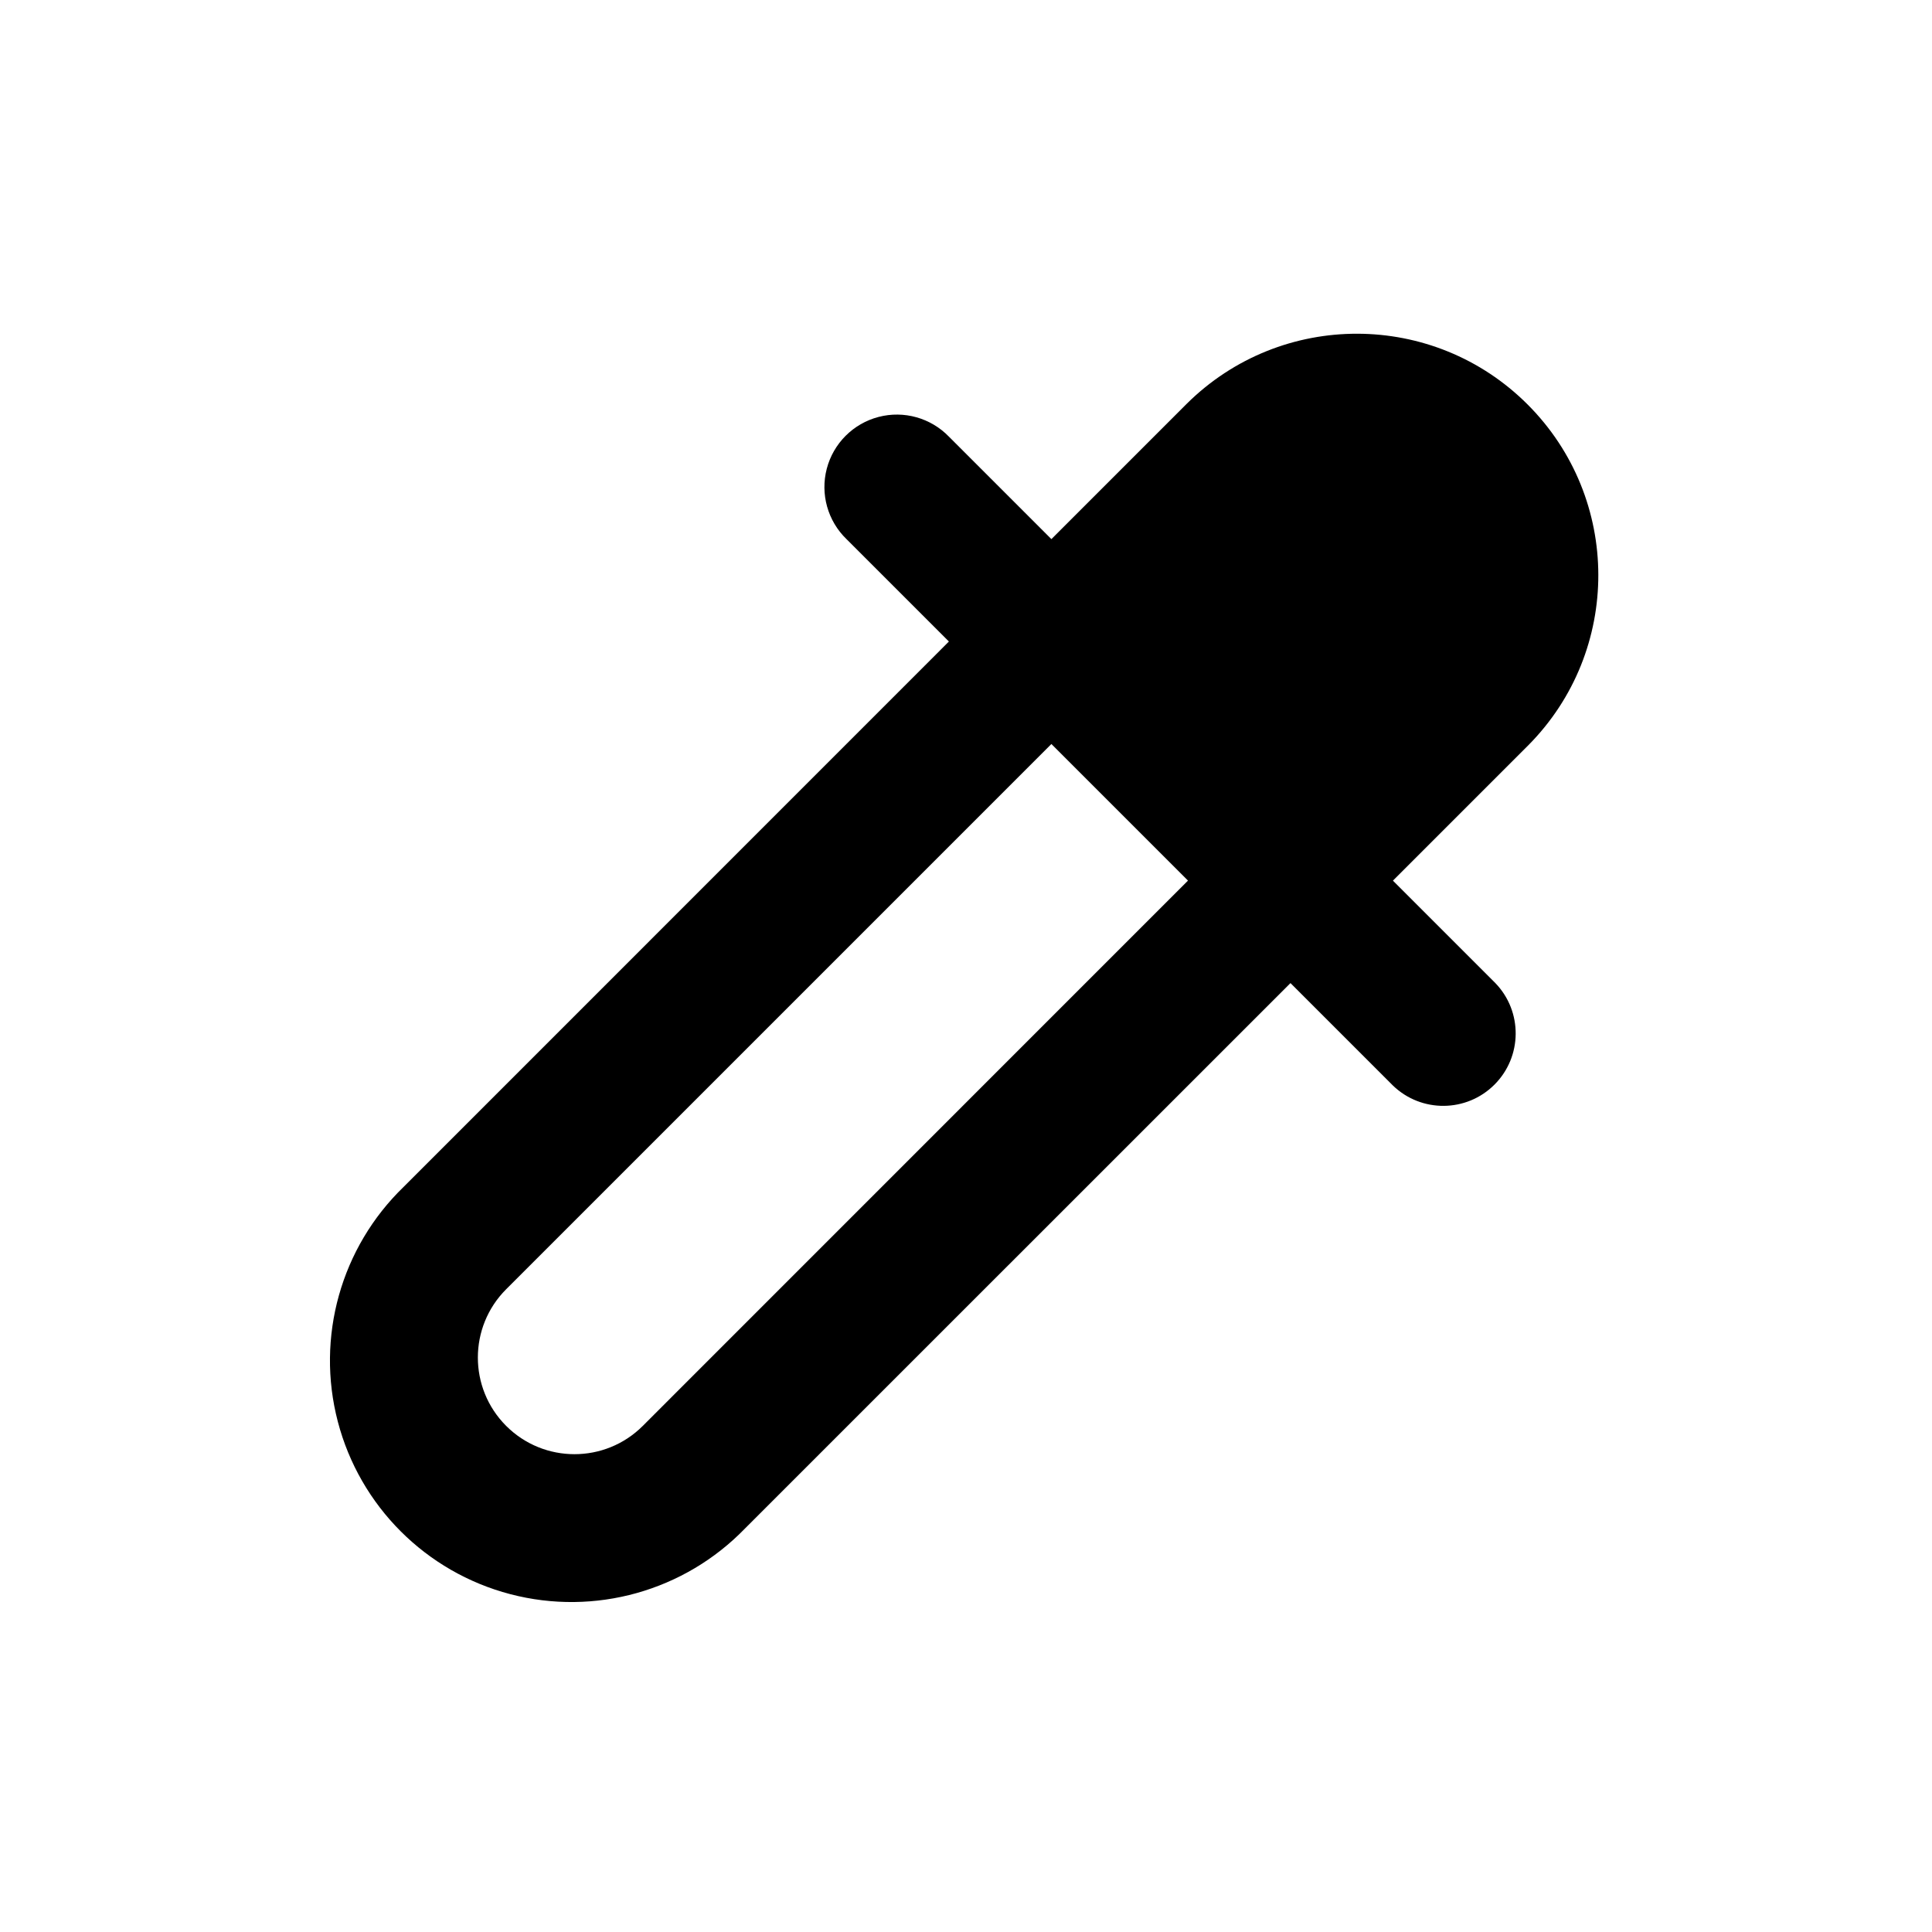
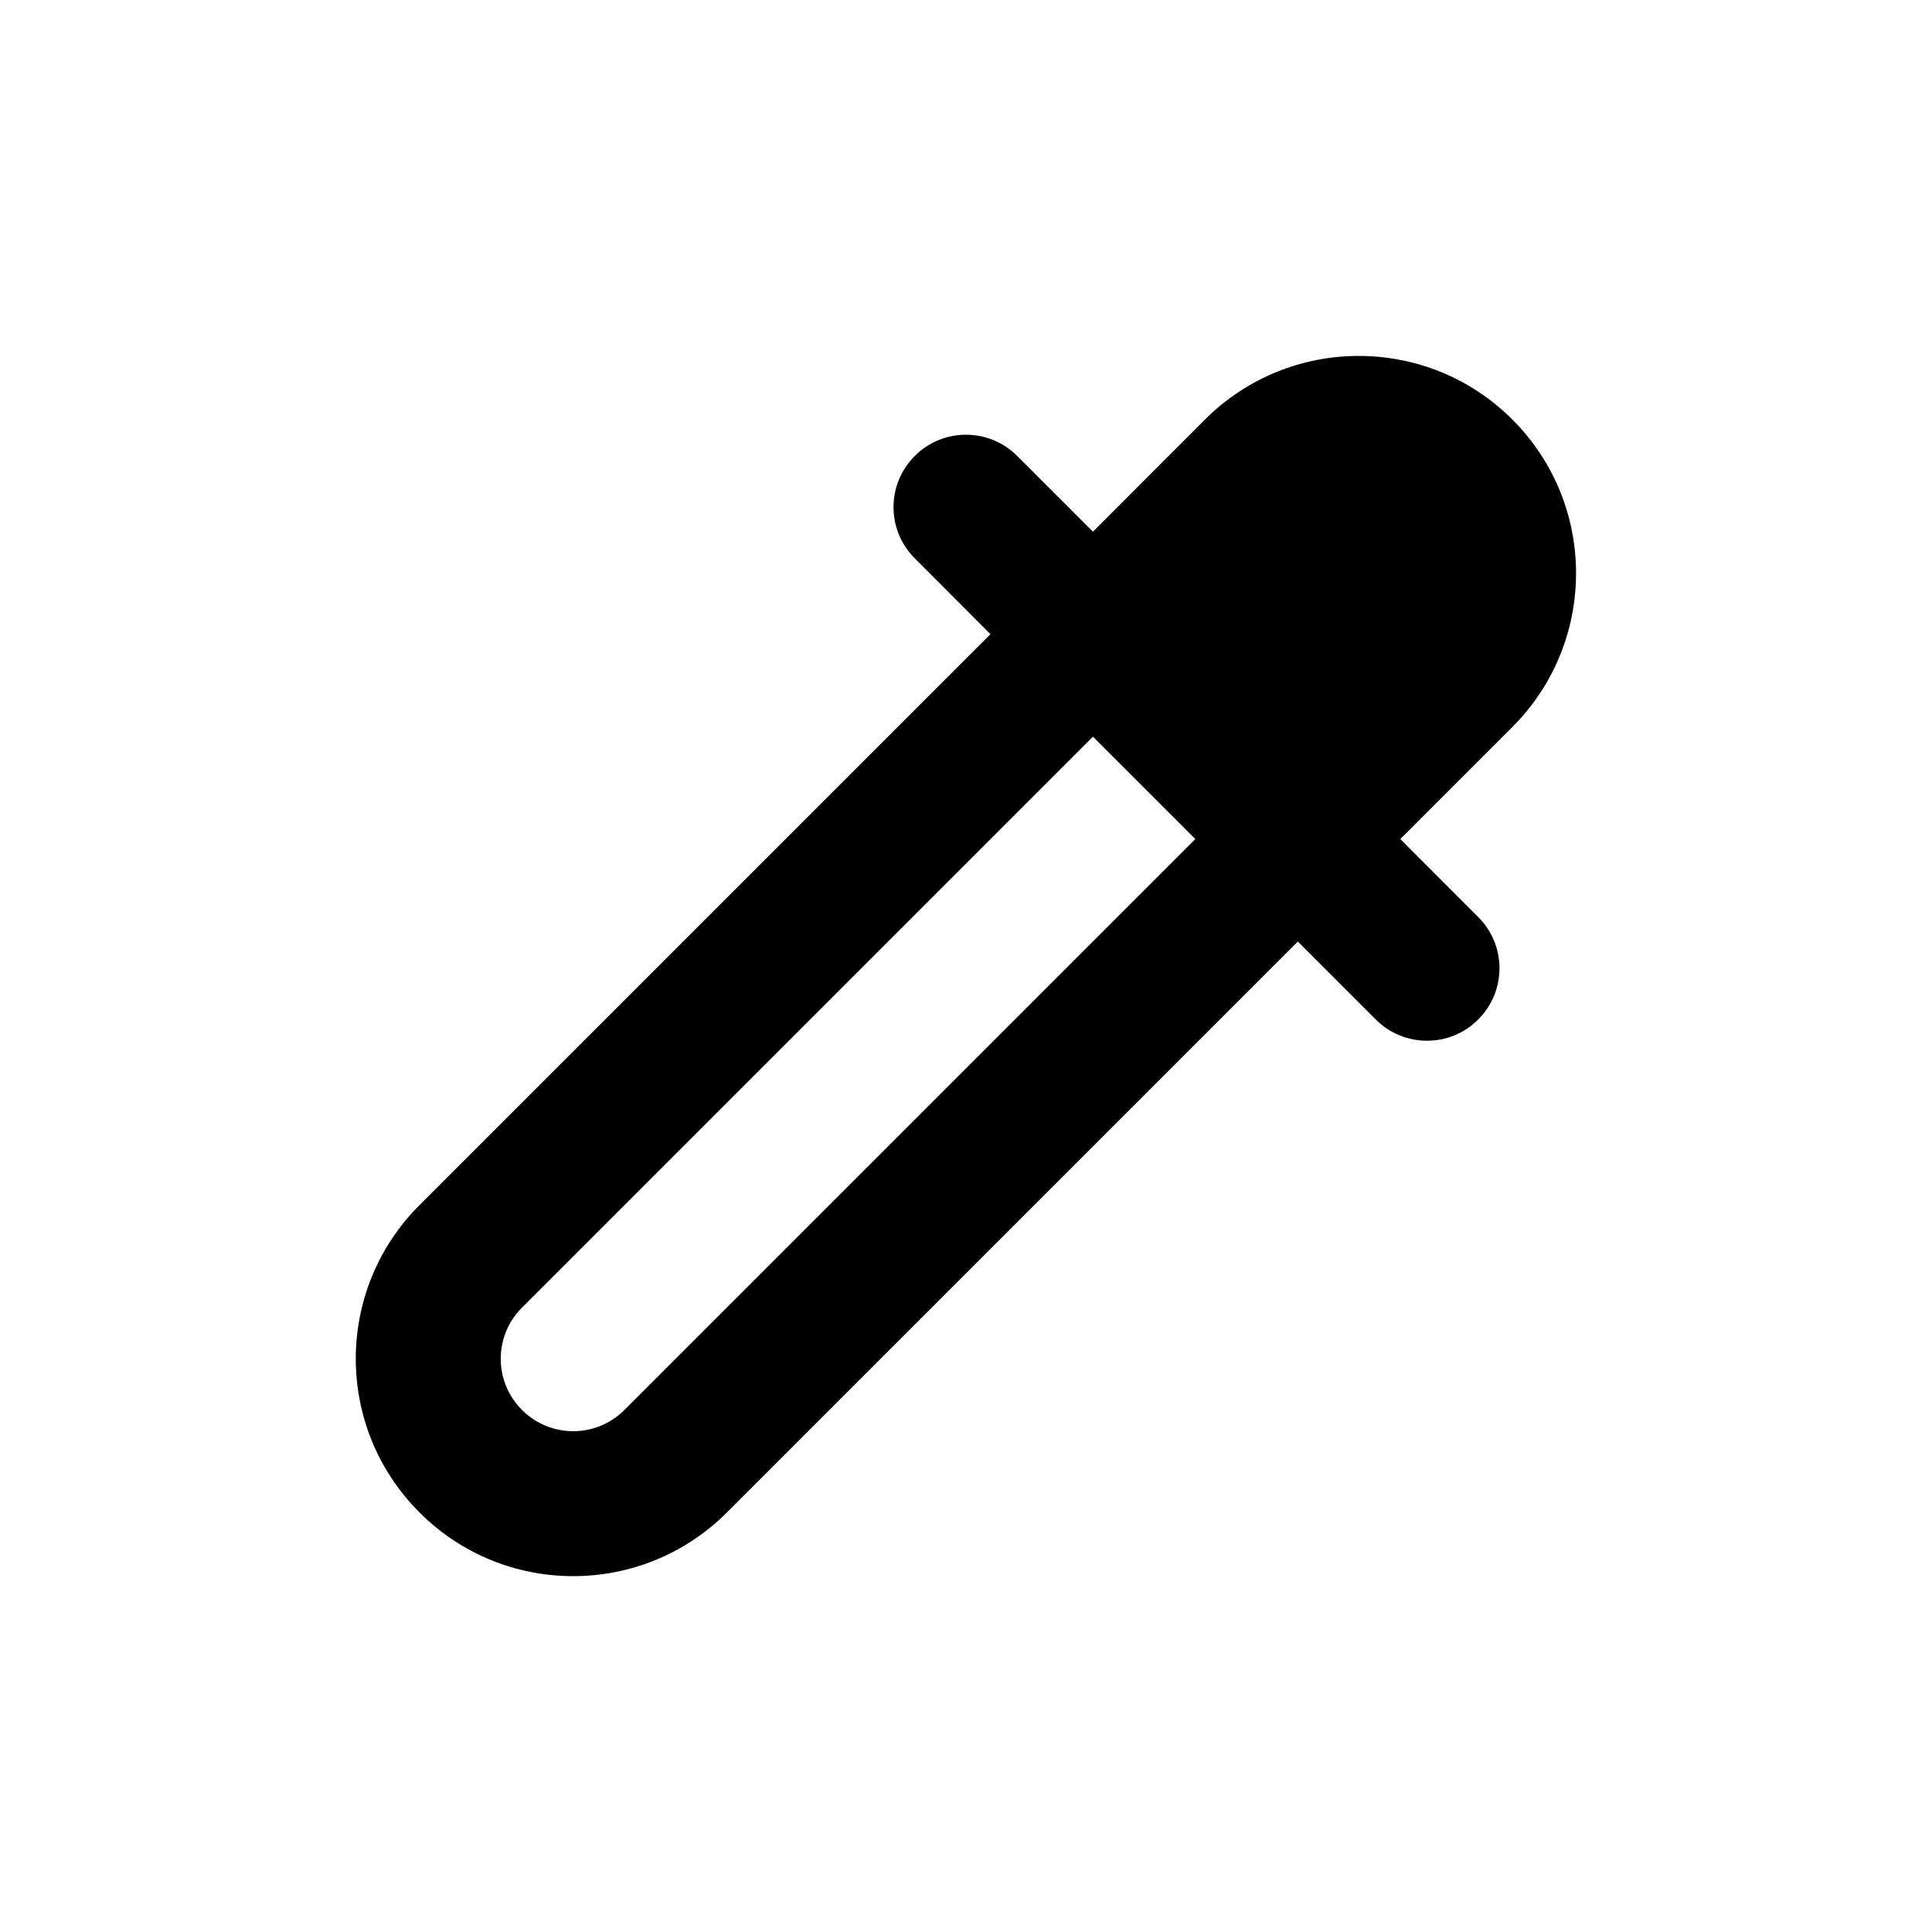
<svg xmlns="http://www.w3.org/2000/svg" viewBox="0 0 20 20">
-   <path fill-rule="evenodd" d="m14.42 9.116 1.401-1.401a2.5 2.5 0 0 0-3.535-3.536l-.743.743-.007.007-.652.652-1.06-1.06a.75.75 0 1 0-1.061 1.06l1.06 1.06-5.644 5.645a2.5 2.5 0 1 0 3.535 3.535l5.645-5.644 1.06 1.06a.75.75 0 0 0 1.061-1.06l-1.06-1.06Zm-2.122 0-5.644 5.645a1 1 0 0 1-1.414-1.415l5.644-5.644 1.414 1.414Z" />
+   <path fill-rule="evenodd" d="m14.496 8.686 1.16-1.16c.879-.88.879-2.304 0-3.183-.878-.878-2.303-.878-3.182 0l-1.16 1.161-.784-.784c-.293-.293-.768-.293-1.06 0-.294.293-.294.768 0 1.06l.783.785-5.91 5.91c-.88.879-.88 2.303 0 3.182.878.879 2.303.879 3.182 0l5.91-5.91.807.807c.293.293.768.293 1.06 0 .294-.293.294-.768 0-1.061l-.806-.807Zm-2.122 0-5.91 5.91c-.293.293-.768.293-1.06 0-.294-.292-.294-.767 0-1.06l5.91-5.91 1.06 1.06Z" />
</svg>
